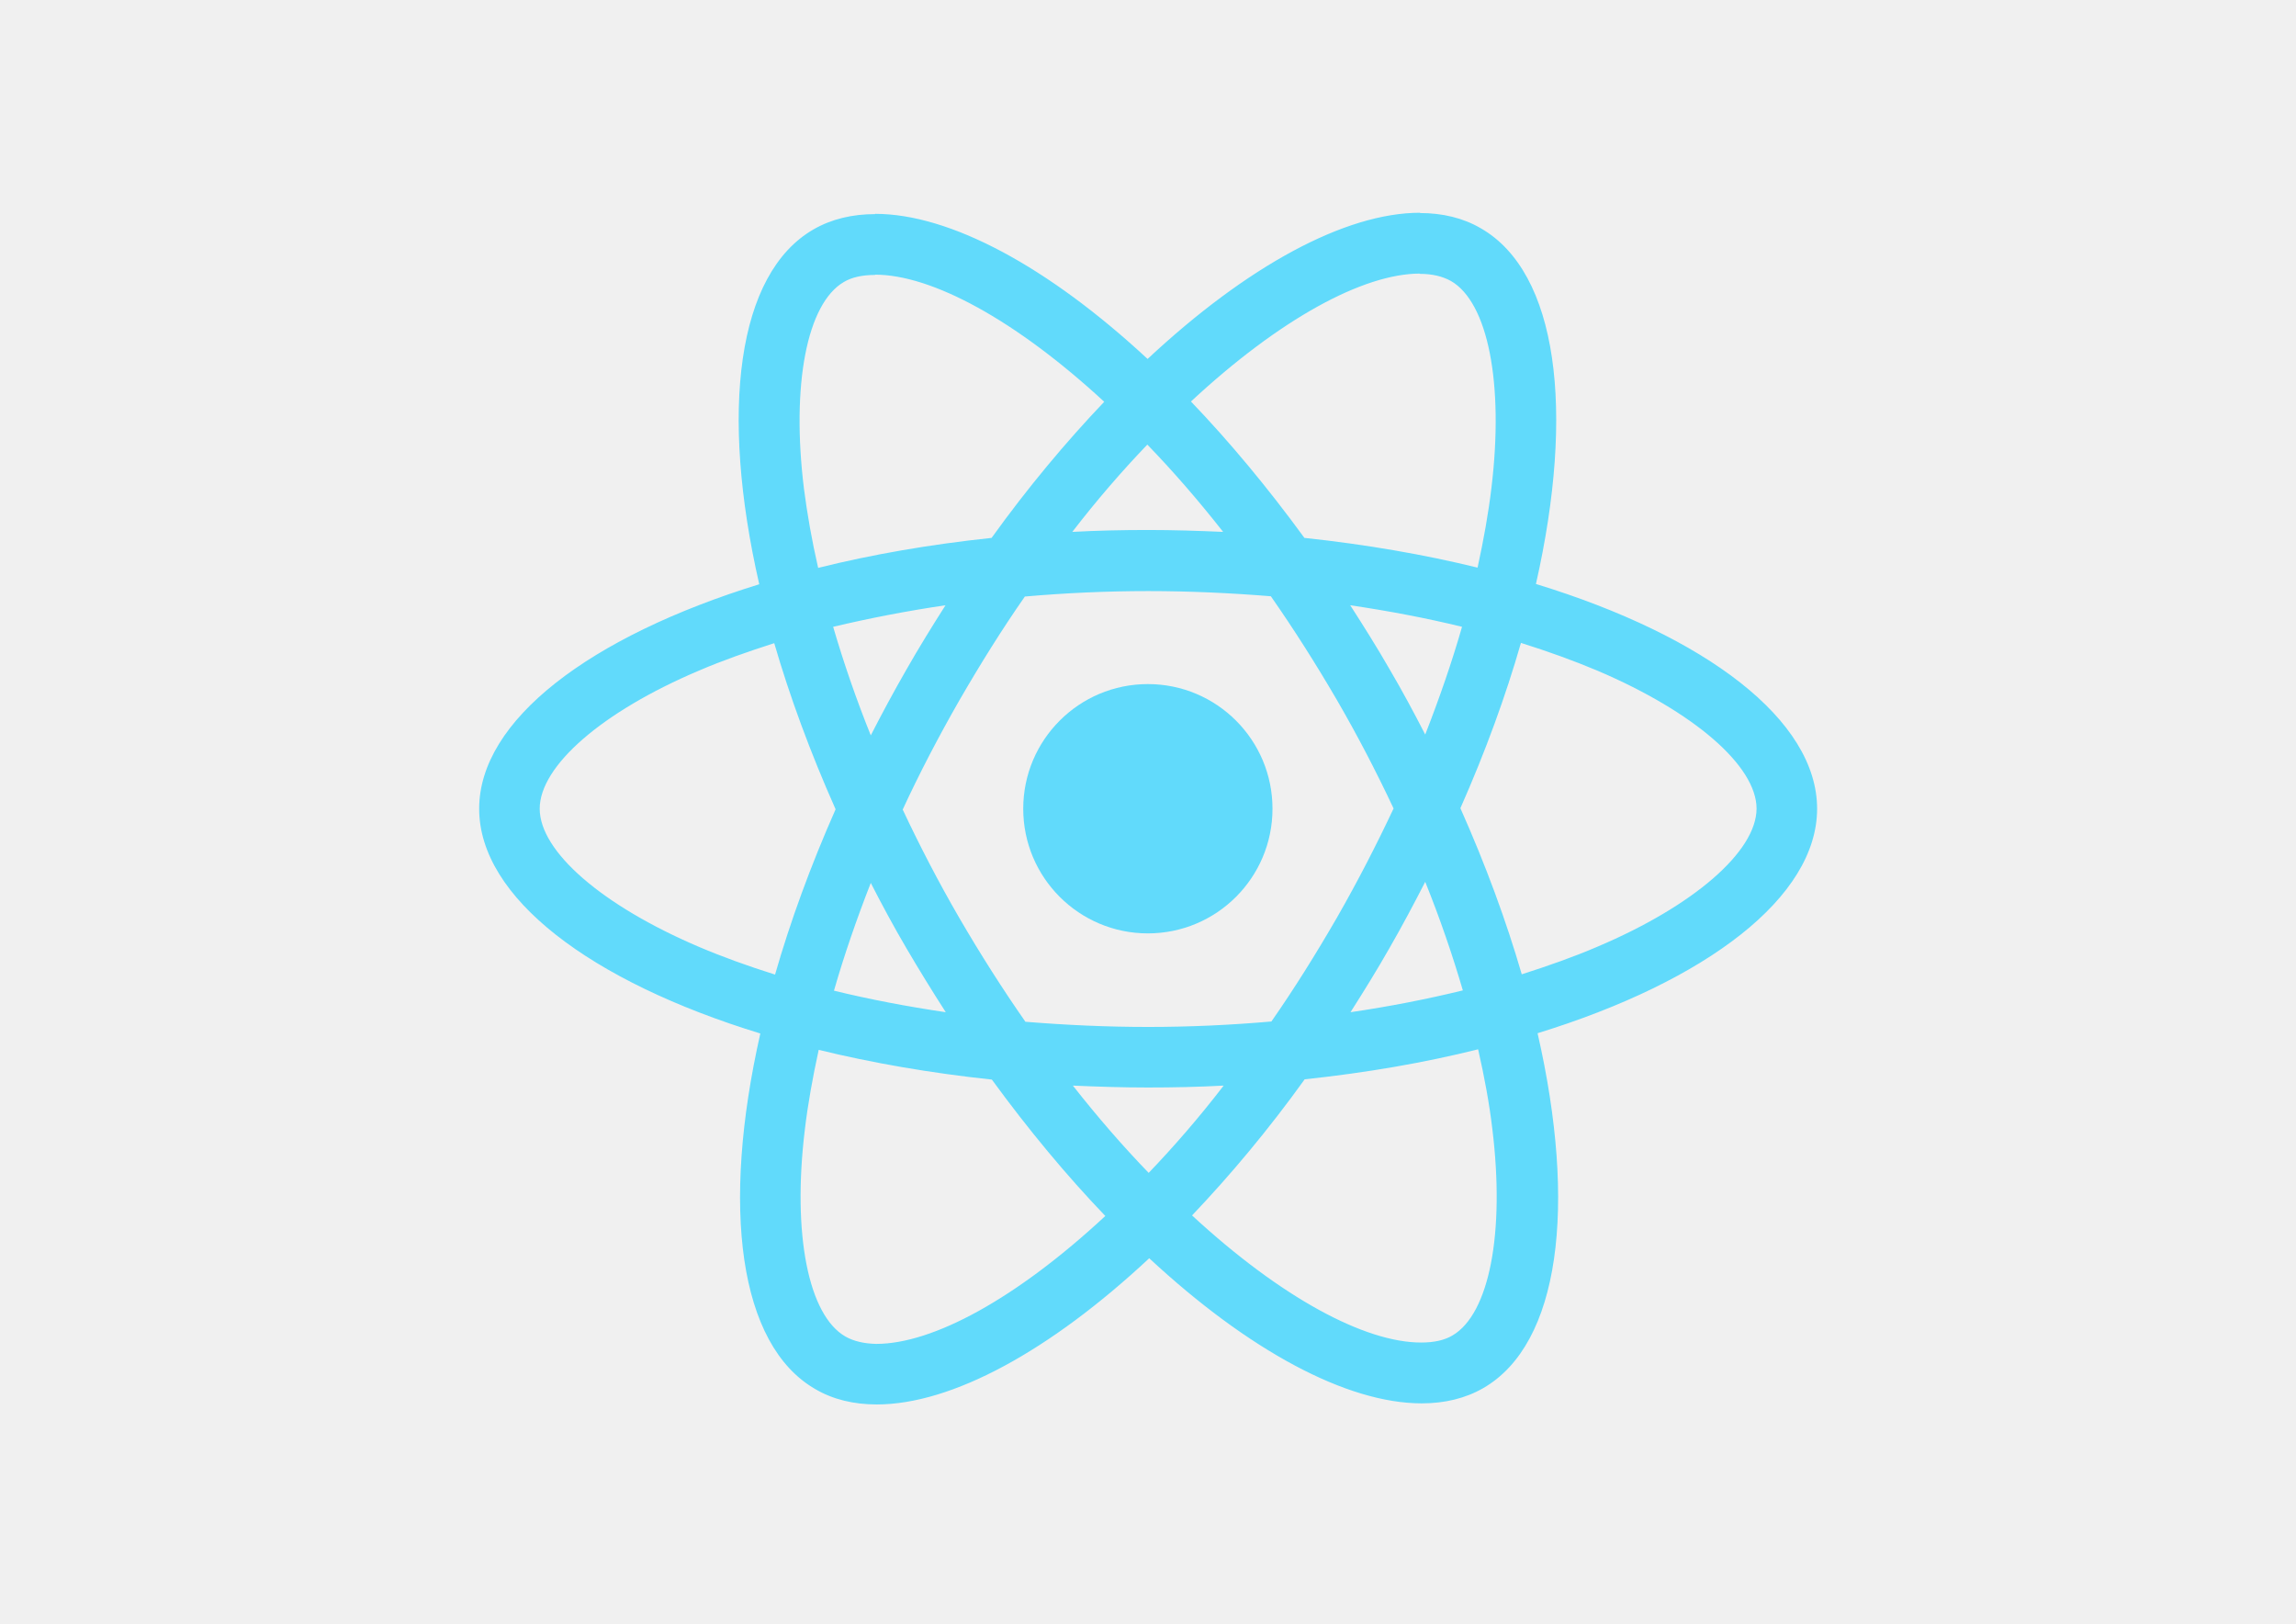
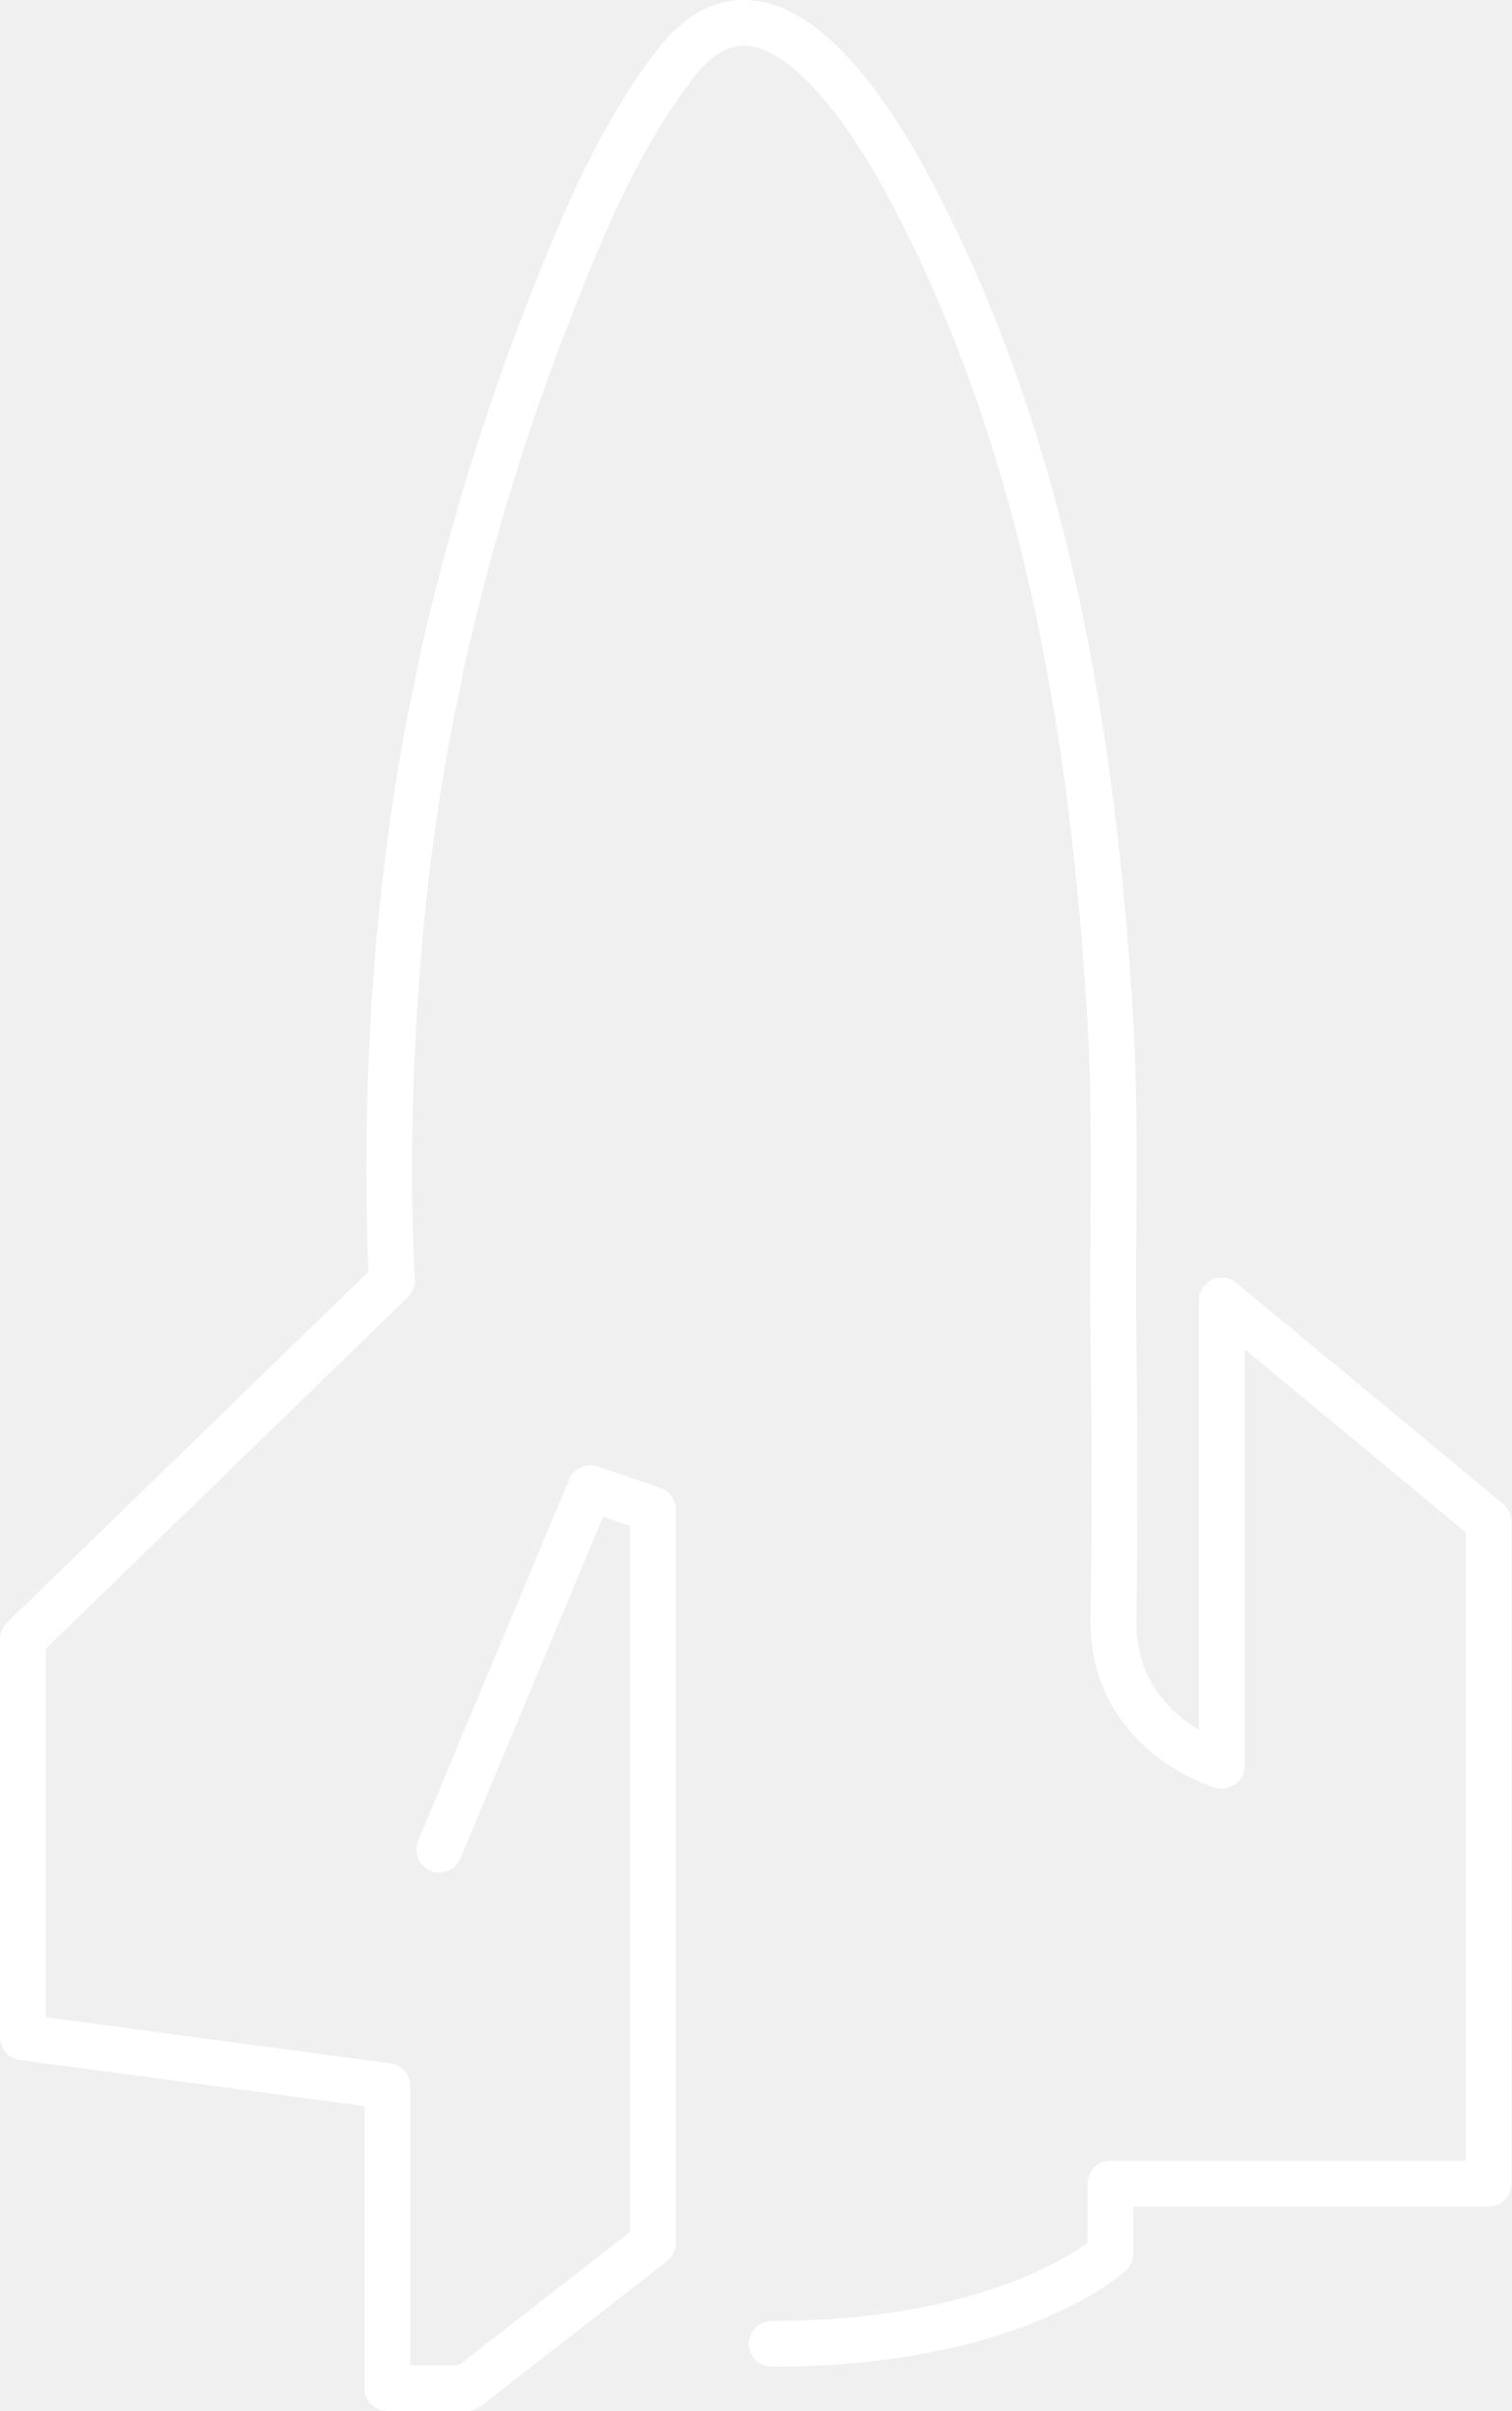
- <svg xmlns="http://www.w3.org/2000/svg" viewBox="0 0 841.9 595.3">
-   <g fill="#61DAFB">
-     <path d="M666.3 296.5c0-32.5-40.7-63.3-103.1-82.4 14.4-63.6 8-114.2-20.2-130.4-6.5-3.8-14.1-5.6-22.4-5.6v22.3c4.6 0 8.3.9 11.4 2.6 13.6 7.8 19.5 37.5 14.9 75.7-1.1 9.4-2.9 19.3-5.1 29.4-19.6-4.8-41-8.5-63.5-10.9-13.5-18.5-27.5-35.3-41.6-50 32.6-30.3 63.2-46.9 84-46.9V78c-27.5 0-63.5 19.6-99.9 53.6-36.4-33.8-72.4-53.2-99.9-53.2v22.3c20.7 0 51.4 16.5 84 46.6-14 14.7-28 31.4-41.3 49.9-22.6 2.4-44 6.1-63.6 11-2.3-10-4-19.7-5.2-29-4.7-38.2 1.1-67.9 14.6-75.8 3-1.8 6.9-2.6 11.5-2.6V78.5c-8.4 0-16 1.8-22.6 5.6-28.1 16.2-34.4 66.7-19.9 130.1-62.2 19.2-102.7 49.9-102.7 82.3 0 32.5 40.7 63.3 103.1 82.4-14.4 63.6-8 114.2 20.2 130.4 6.5 3.8 14.1 5.6 22.5 5.6 27.5 0 63.5-19.6 99.9-53.6 36.4 33.8 72.4 53.2 99.9 53.2 8.4 0 16-1.8 22.6-5.6 28.1-16.2 34.4-66.7 19.9-130.1 62-19.1 102.5-49.9 102.5-82.3zm-130.2-66.7c-3.7 12.9-8.3 26.2-13.5 39.5-4.1-8-8.4-16-13.1-24-4.6-8-9.5-15.8-14.4-23.4 14.2 2.1 27.9 4.7 41 7.9zm-45.8 106.5c-7.8 13.5-15.8 26.3-24.1 38.2-14.9 1.3-30 2-45.2 2-15.1 0-30.2-.7-45-1.9-8.3-11.9-16.4-24.6-24.2-38-7.6-13.1-14.5-26.4-20.8-39.8 6.2-13.4 13.2-26.8 20.7-39.9 7.8-13.5 15.8-26.3 24.1-38.2 14.9-1.3 30-2 45.2-2 15.1 0 30.2.7 45 1.9 8.3 11.9 16.4 24.6 24.2 38 7.6 13.1 14.5 26.4 20.8 39.8-6.3 13.4-13.2 26.8-20.7 39.9zm32.3-13c5.4 13.4 10 26.8 13.8 39.8-13.1 3.2-26.9 5.9-41.2 8 4.9-7.7 9.8-15.6 14.4-23.7 4.6-8 8.9-16.1 13-24.1zM421.2 430c-9.3-9.6-18.6-20.3-27.8-32 9 .4 18.2.7 27.5.7 9.4 0 18.7-.2 27.8-.7-9 11.7-18.3 22.4-27.5 32zm-74.4-58.9c-14.2-2.1-27.9-4.7-41-7.9 3.7-12.9 8.3-26.2 13.5-39.5 4.1 8 8.4 16 13.1 24 4.7 8 9.5 15.8 14.4 23.4zM420.7 163c9.3 9.6 18.6 20.3 27.8 32-9-.4-18.2-.7-27.5-.7-9.4 0-18.7.2-27.8.7 9-11.7 18.3-22.4 27.5-32zm-74 58.9c-4.9 7.7-9.8 15.6-14.4 23.7-4.6 8-8.9 16-13 24-5.4-13.4-10-26.8-13.8-39.8 13.1-3.1 26.9-5.8 41.2-7.9zm-90.5 125.2c-35.4-15.1-58.3-34.9-58.3-50.6 0-15.7 22.9-35.6 58.3-50.6 8.6-3.7 18-7 27.7-10.1 5.7 19.6 13.2 40 22.5 60.9-9.2 20.8-16.6 41.1-22.2 60.6-9.9-3.1-19.3-6.5-28-10.2zM310 490c-13.6-7.8-19.5-37.5-14.9-75.7 1.1-9.4 2.9-19.3 5.1-29.4 19.6 4.8 41 8.5 63.5 10.9 13.5 18.5 27.5 35.3 41.6 50-32.6 30.3-63.2 46.9-84 46.9-4.5-.1-8.3-1-11.3-2.7zm237.2-76.2c4.7 38.2-1.1 67.9-14.6 75.8-3 1.8-6.9 2.6-11.5 2.6-20.7 0-51.4-16.5-84-46.6 14-14.7 28-31.4 41.3-49.9 22.6-2.4 44-6.1 63.6-11 2.3 10.1 4.1 19.8 5.2 29.1zm38.5-66.7c-8.6 3.7-18 7-27.7 10.1-5.7-19.6-13.2-40-22.5-60.9 9.2-20.8 16.6-41.1 22.2-60.6 9.9 3.1 19.3 6.5 28.1 10.2 35.4 15.1 58.3 34.9 58.3 50.6-.1 15.7-23 35.6-58.4 50.6zM320.8 78.4z" />
-     <circle cx="420.9" cy="296.5" r="45.7" />
-     <path d="M520.5 78.1z" />
-   </g>
+ <svg xmlns="http://www.w3.org/2000/svg" xmlns:xlink="http://www.w3.org/1999/xlink" viewBox="0 0 99.1 158.052" class="logo-rocket" version="1.1" id="svg10" width="99.1" height="158.052">
+   <defs id="defs3">
+     <path id="a" d="M 0,0 H 867.8 V 285 H 0 Z" />
+   </defs>
+   <clipPath id="b">
+     <use xlink:href="#a" overflow="visible" id="use5" style="overflow:visible" x="0" y="0" width="100%" height="100%" />
+   </clipPath>
+   <path stroke-miterlimit="10" d="m 50.6,153.652 c 15.8,0 22.2,-5.9 22.2,-5.9 v -4.6 H 97.6 V 99.752 l -17.5,-14.5 v 30.5 c 0,0 -7.2,-2.1 -7.1,-9.6 0.1,-6 0.1,-12 0,-18 -0.1,-7.1 0.2,-14.1 -0.2,-21.2 -1.1,-18.6 -4.2,-37.5 -12.9,-54.1 -2.5,-4.8 -9.5,-16.6 -15.6,-8.7 -4.1,5.3 -6.6,11.8 -9,18 -2.6,6.9 -4.7,14 -6.3,21.1 l -0.3,1.5 c -4.3,19.8 -3,39.2 -3,39.2 L 1.5,107.452 v 26.1 l 23.9,3.2 v 19.8 h 5.2 l 12.2,-9.5 V 98.952 l -4.1,-1.4 -9.9,23.7" id="path8" style="fill:none;stroke:#ffffff;stroke-width:3;stroke-linecap:round;stroke-linejoin:round;stroke-miterlimit:10" />
</svg>
